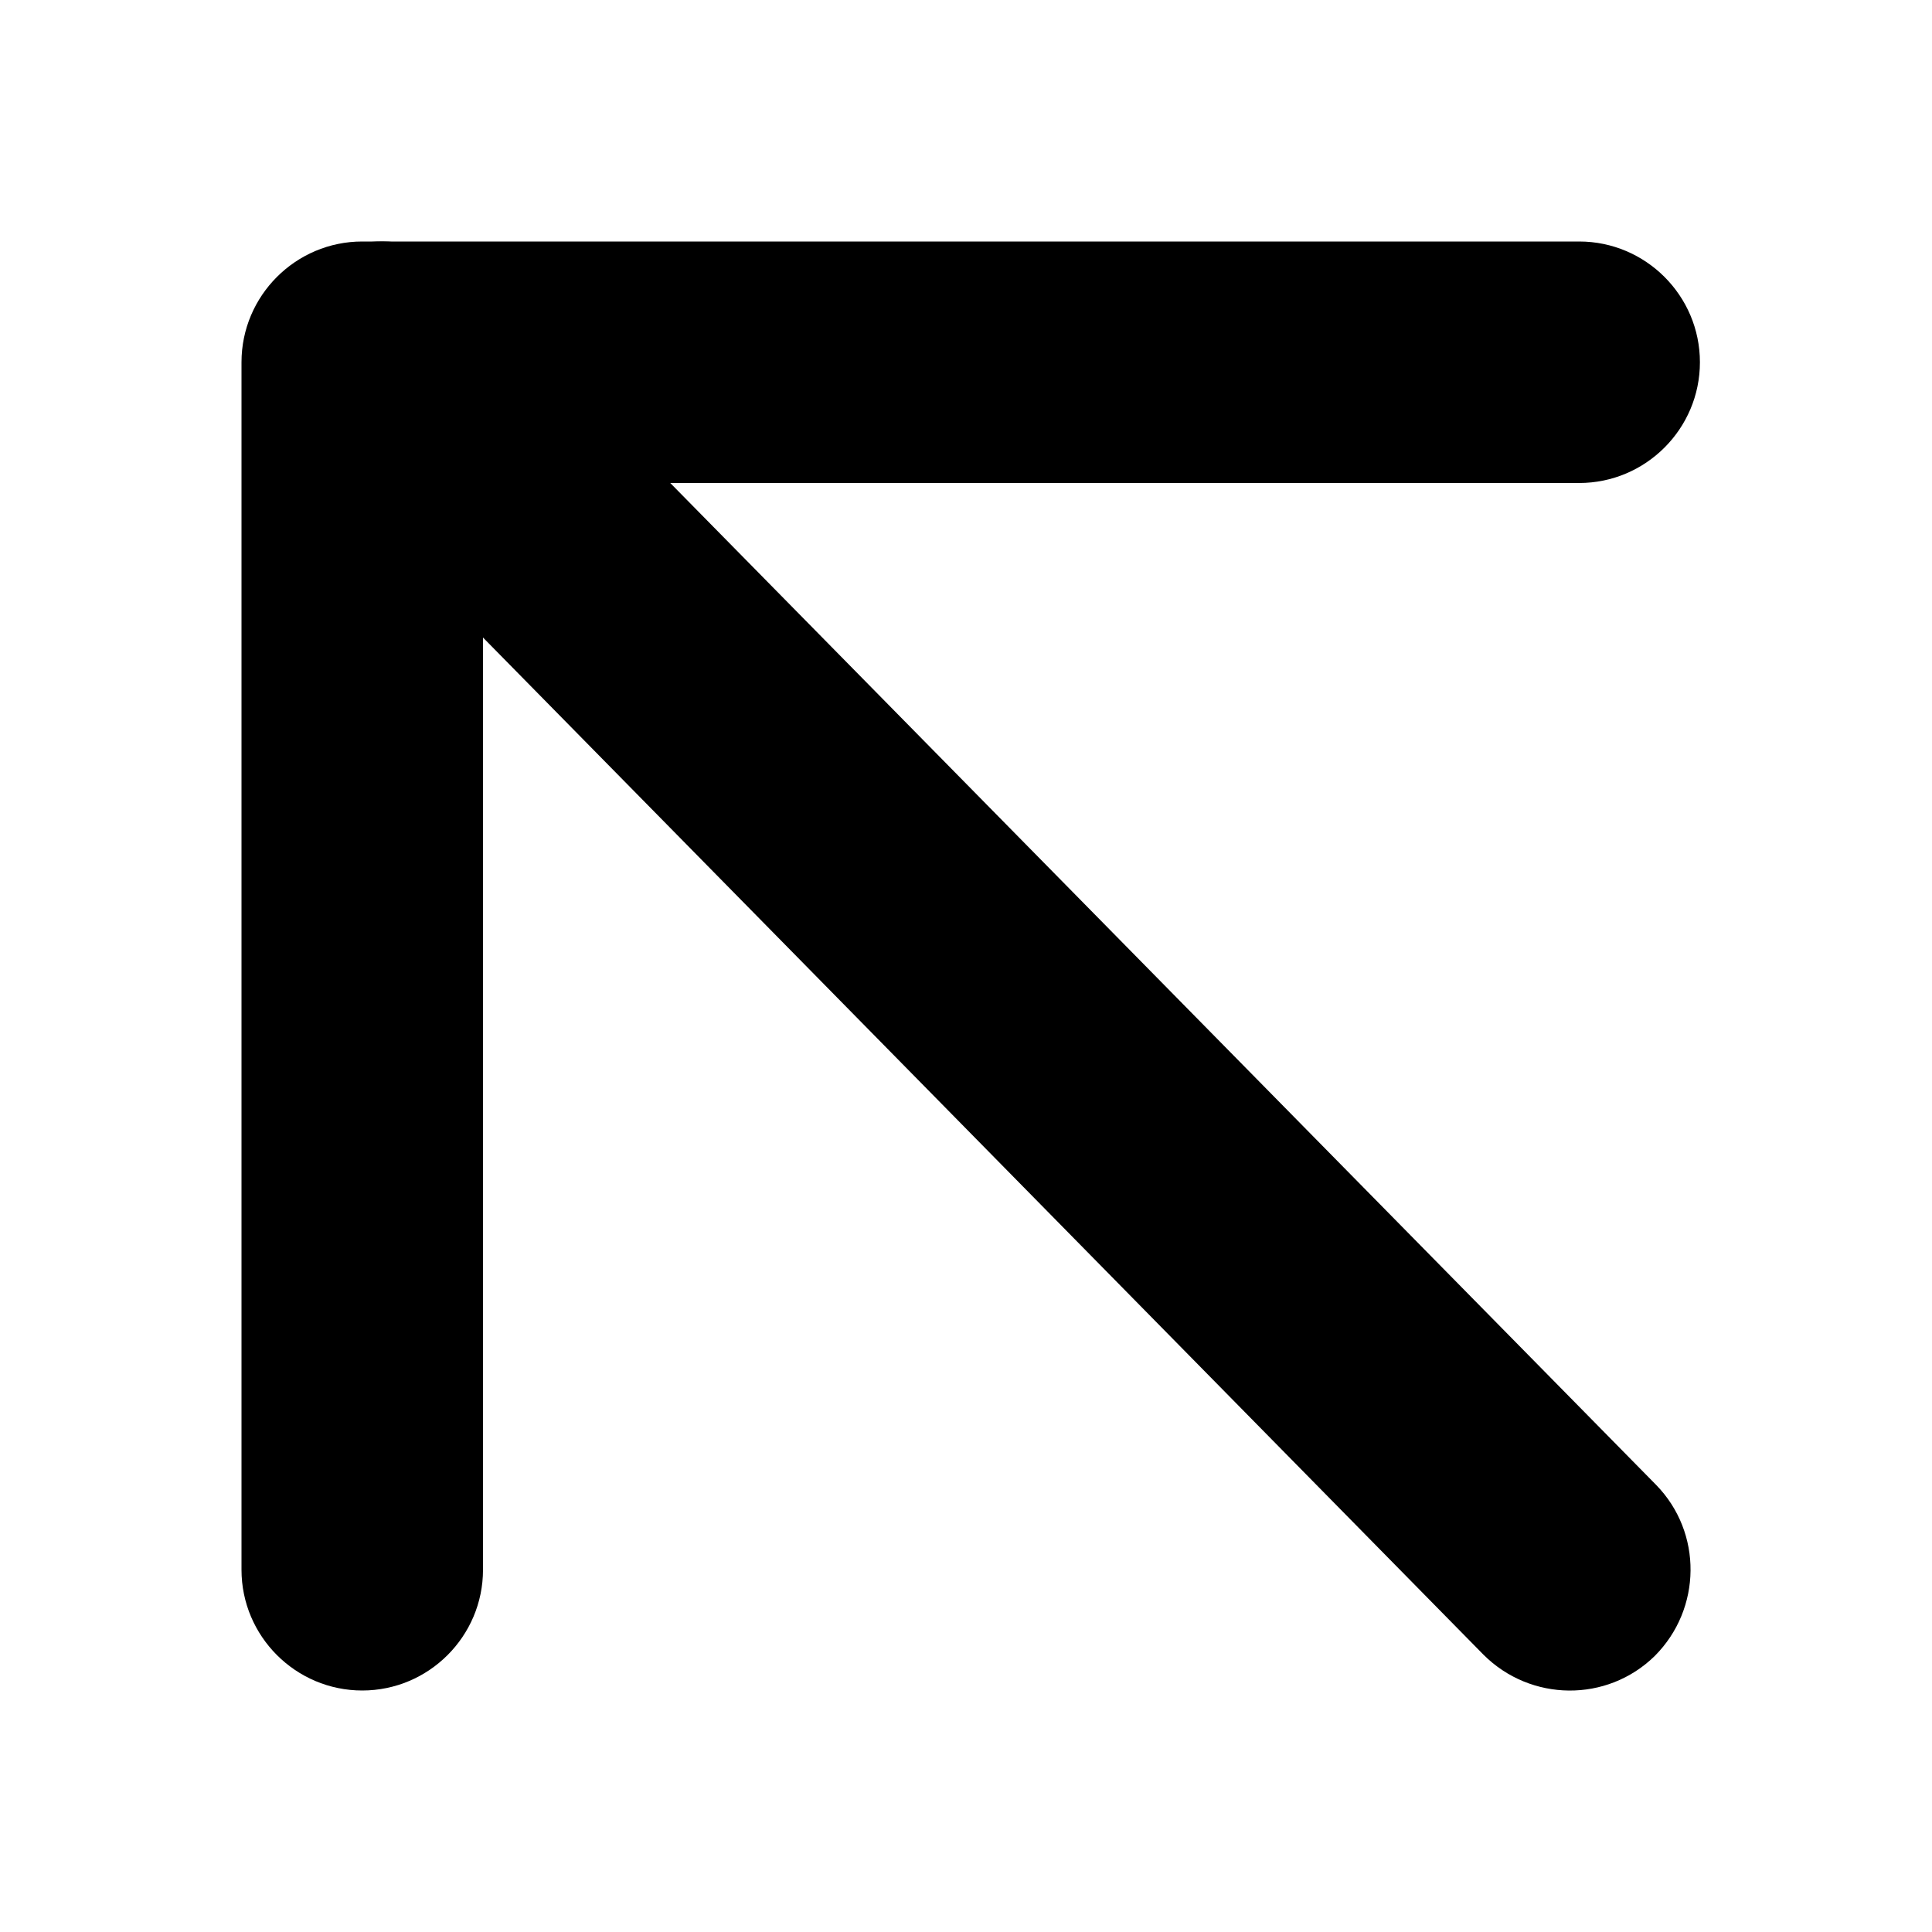
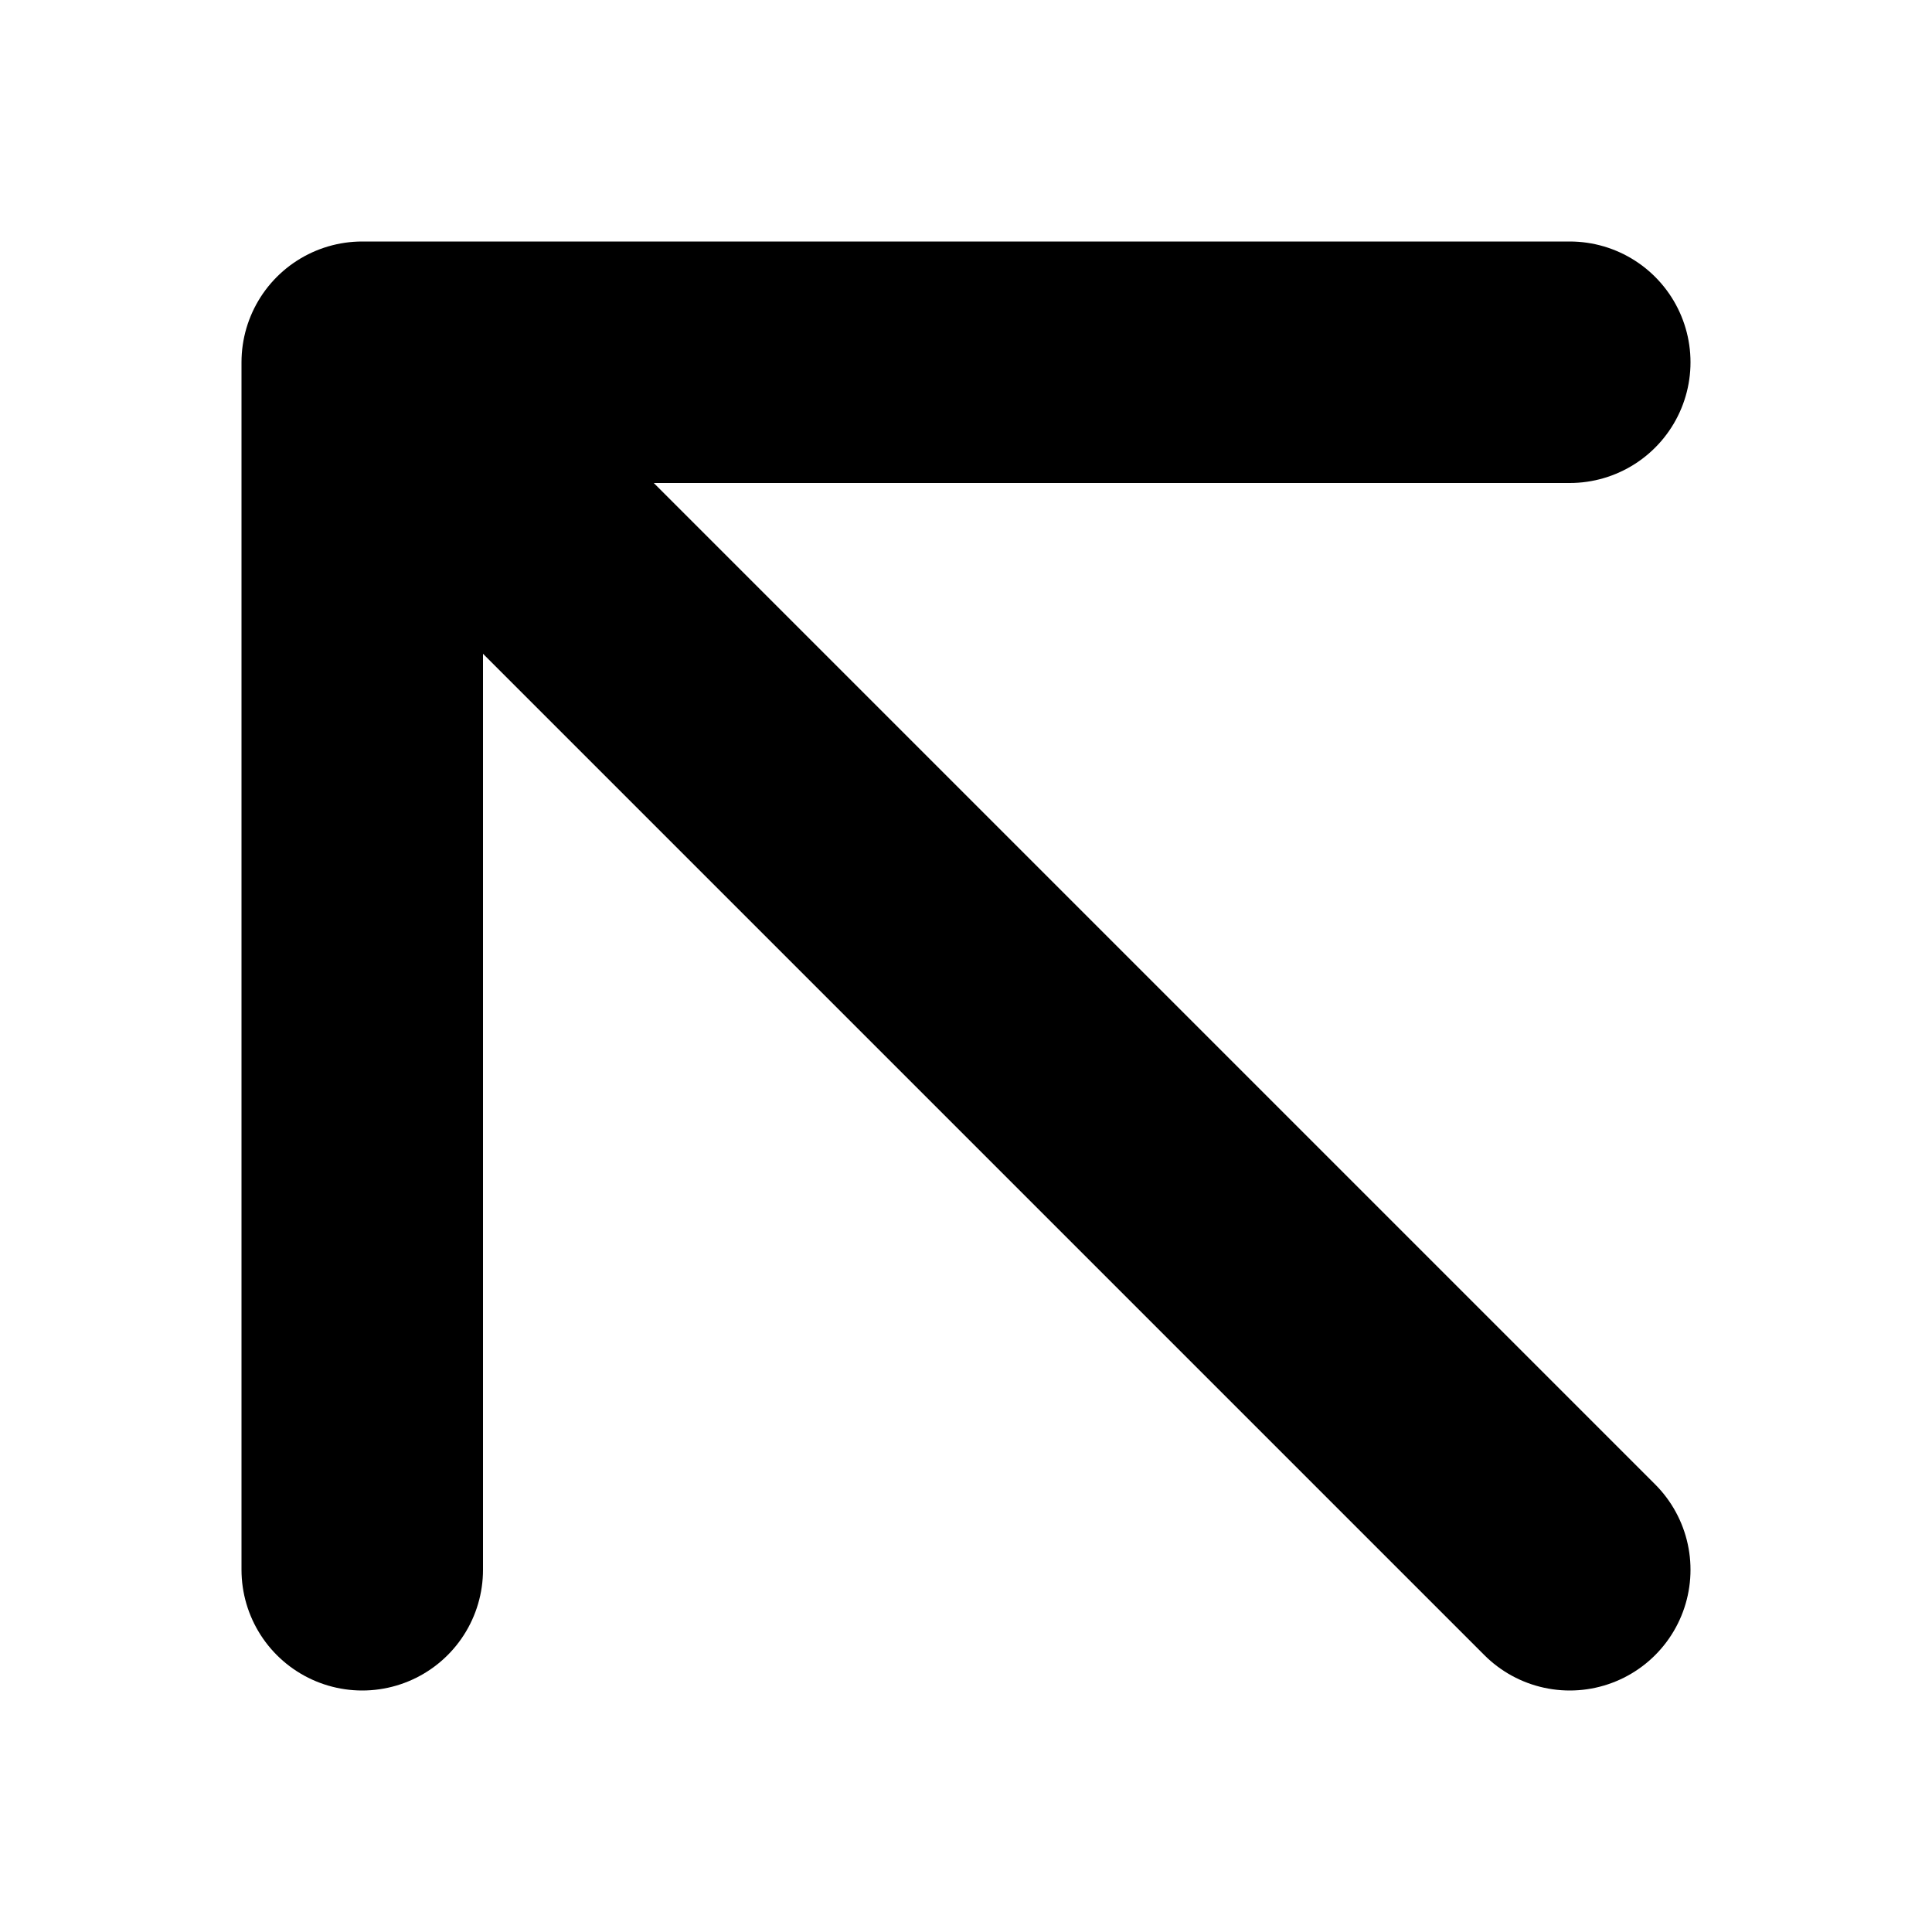
- <svg xmlns="http://www.w3.org/2000/svg" height="16px" viewBox="0 0 16 16" width="16px">
-   <path d="m 4 13 v -10 l -1 1 h 10.078 c 0.551 0 1 -0.449 1 -1 s -0.449 -1 -1 -1 h -10.078 c -0.551 0 -1 0.449 -1 1 v 10 c 0 0.551 0.449 1 1 1 s 1 -0.449 1 -1 z m 0 0" />
-   <path d="m 2.449 3.703 l 9.836 10 c 0.391 0.391 1.023 0.398 1.418 0.012 c 0.391 -0.391 0.398 -1.023 0.012 -1.418 l -9.84 -10 c -0.387 -0.391 -1.02 -0.398 -1.414 -0.012 c -0.391 0.391 -0.398 1.023 -0.012 1.418 z m 0 0" />
+ <svg xmlns="http://www.w3.org/2000/svg" xmlns:ns1="https://www.gtk.org/grappa" ns1:version="1" ns1:state="0" id="svg2" width="16" height="16">
+   <path id="top left" style="" fill="none" fill-rule="nonzero" stroke="url(#gpa:foreground) rgb(0,0,0)" stroke-opacity="1" stroke-width="2" stroke-linecap="round" stroke-linejoin="round" stroke-miterlimit="4" d="M 13 13 L 3 3 M 13 3 L 3 3 L 3 13" ns1:stroke-minwidth="25%" ns1:stroke-maxwidth="150%" ns1:animation-repeat="0" ns1:animation-segment="0">
+   </path>
</svg>
